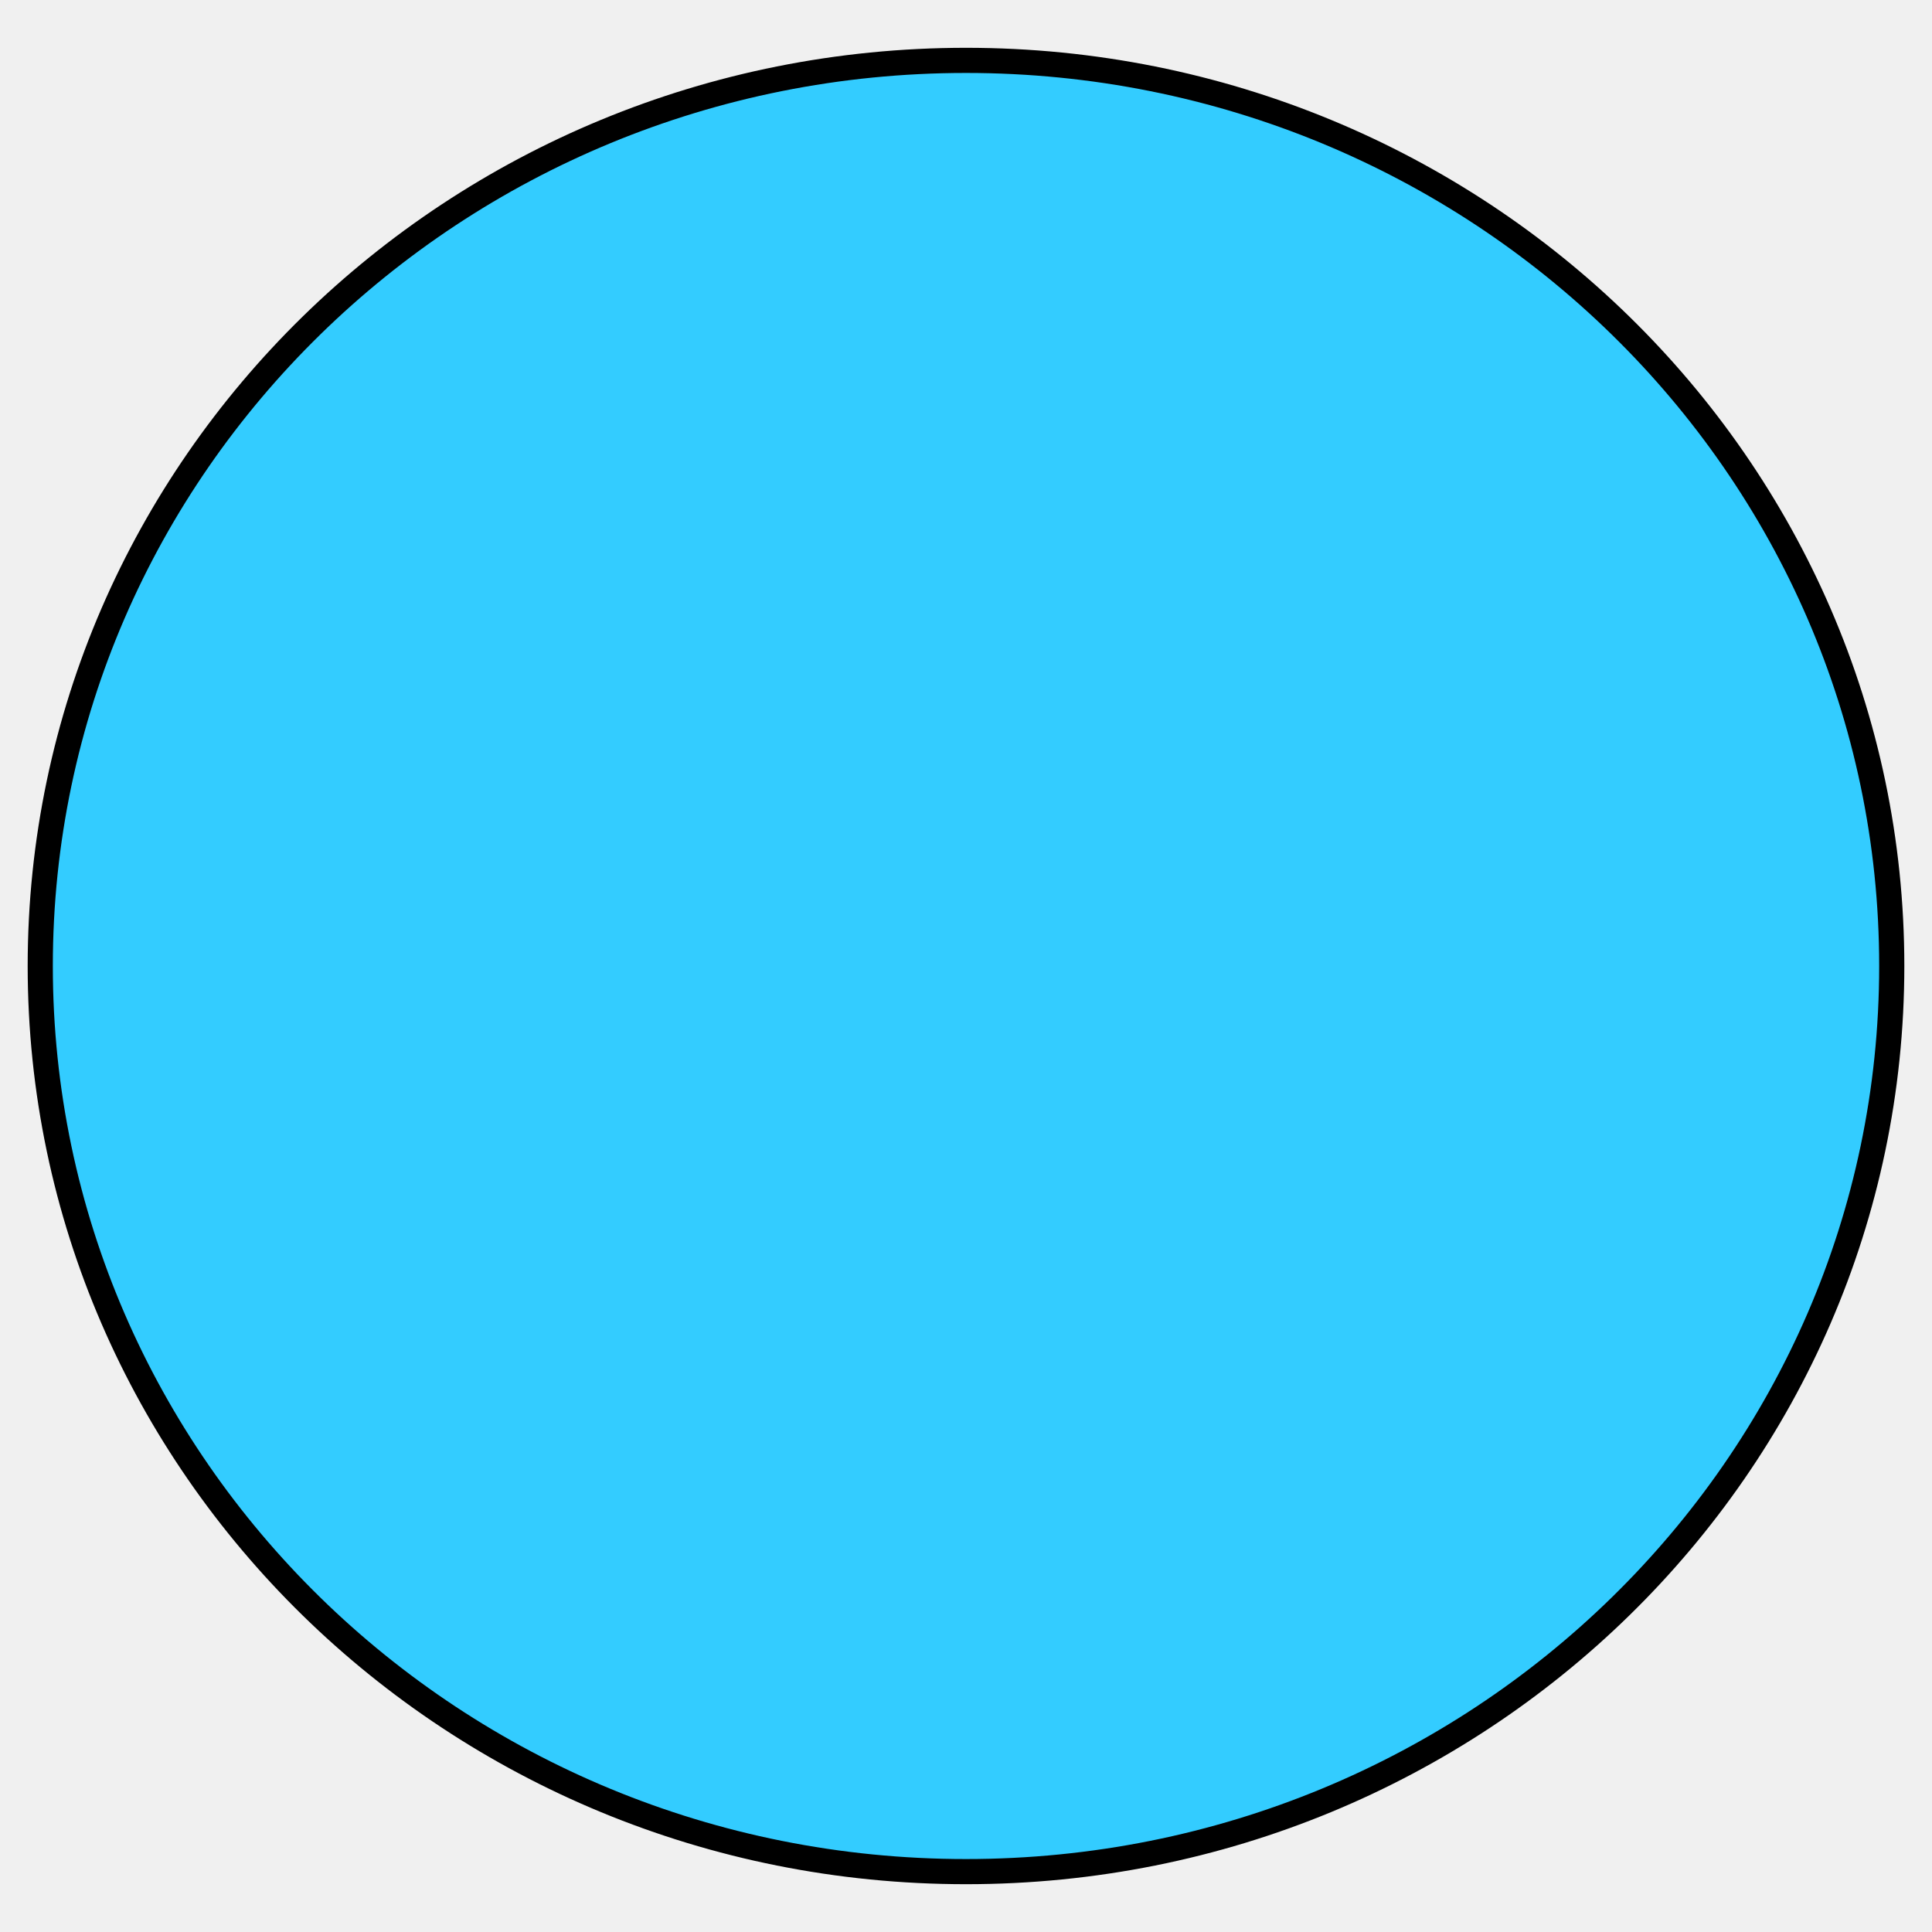
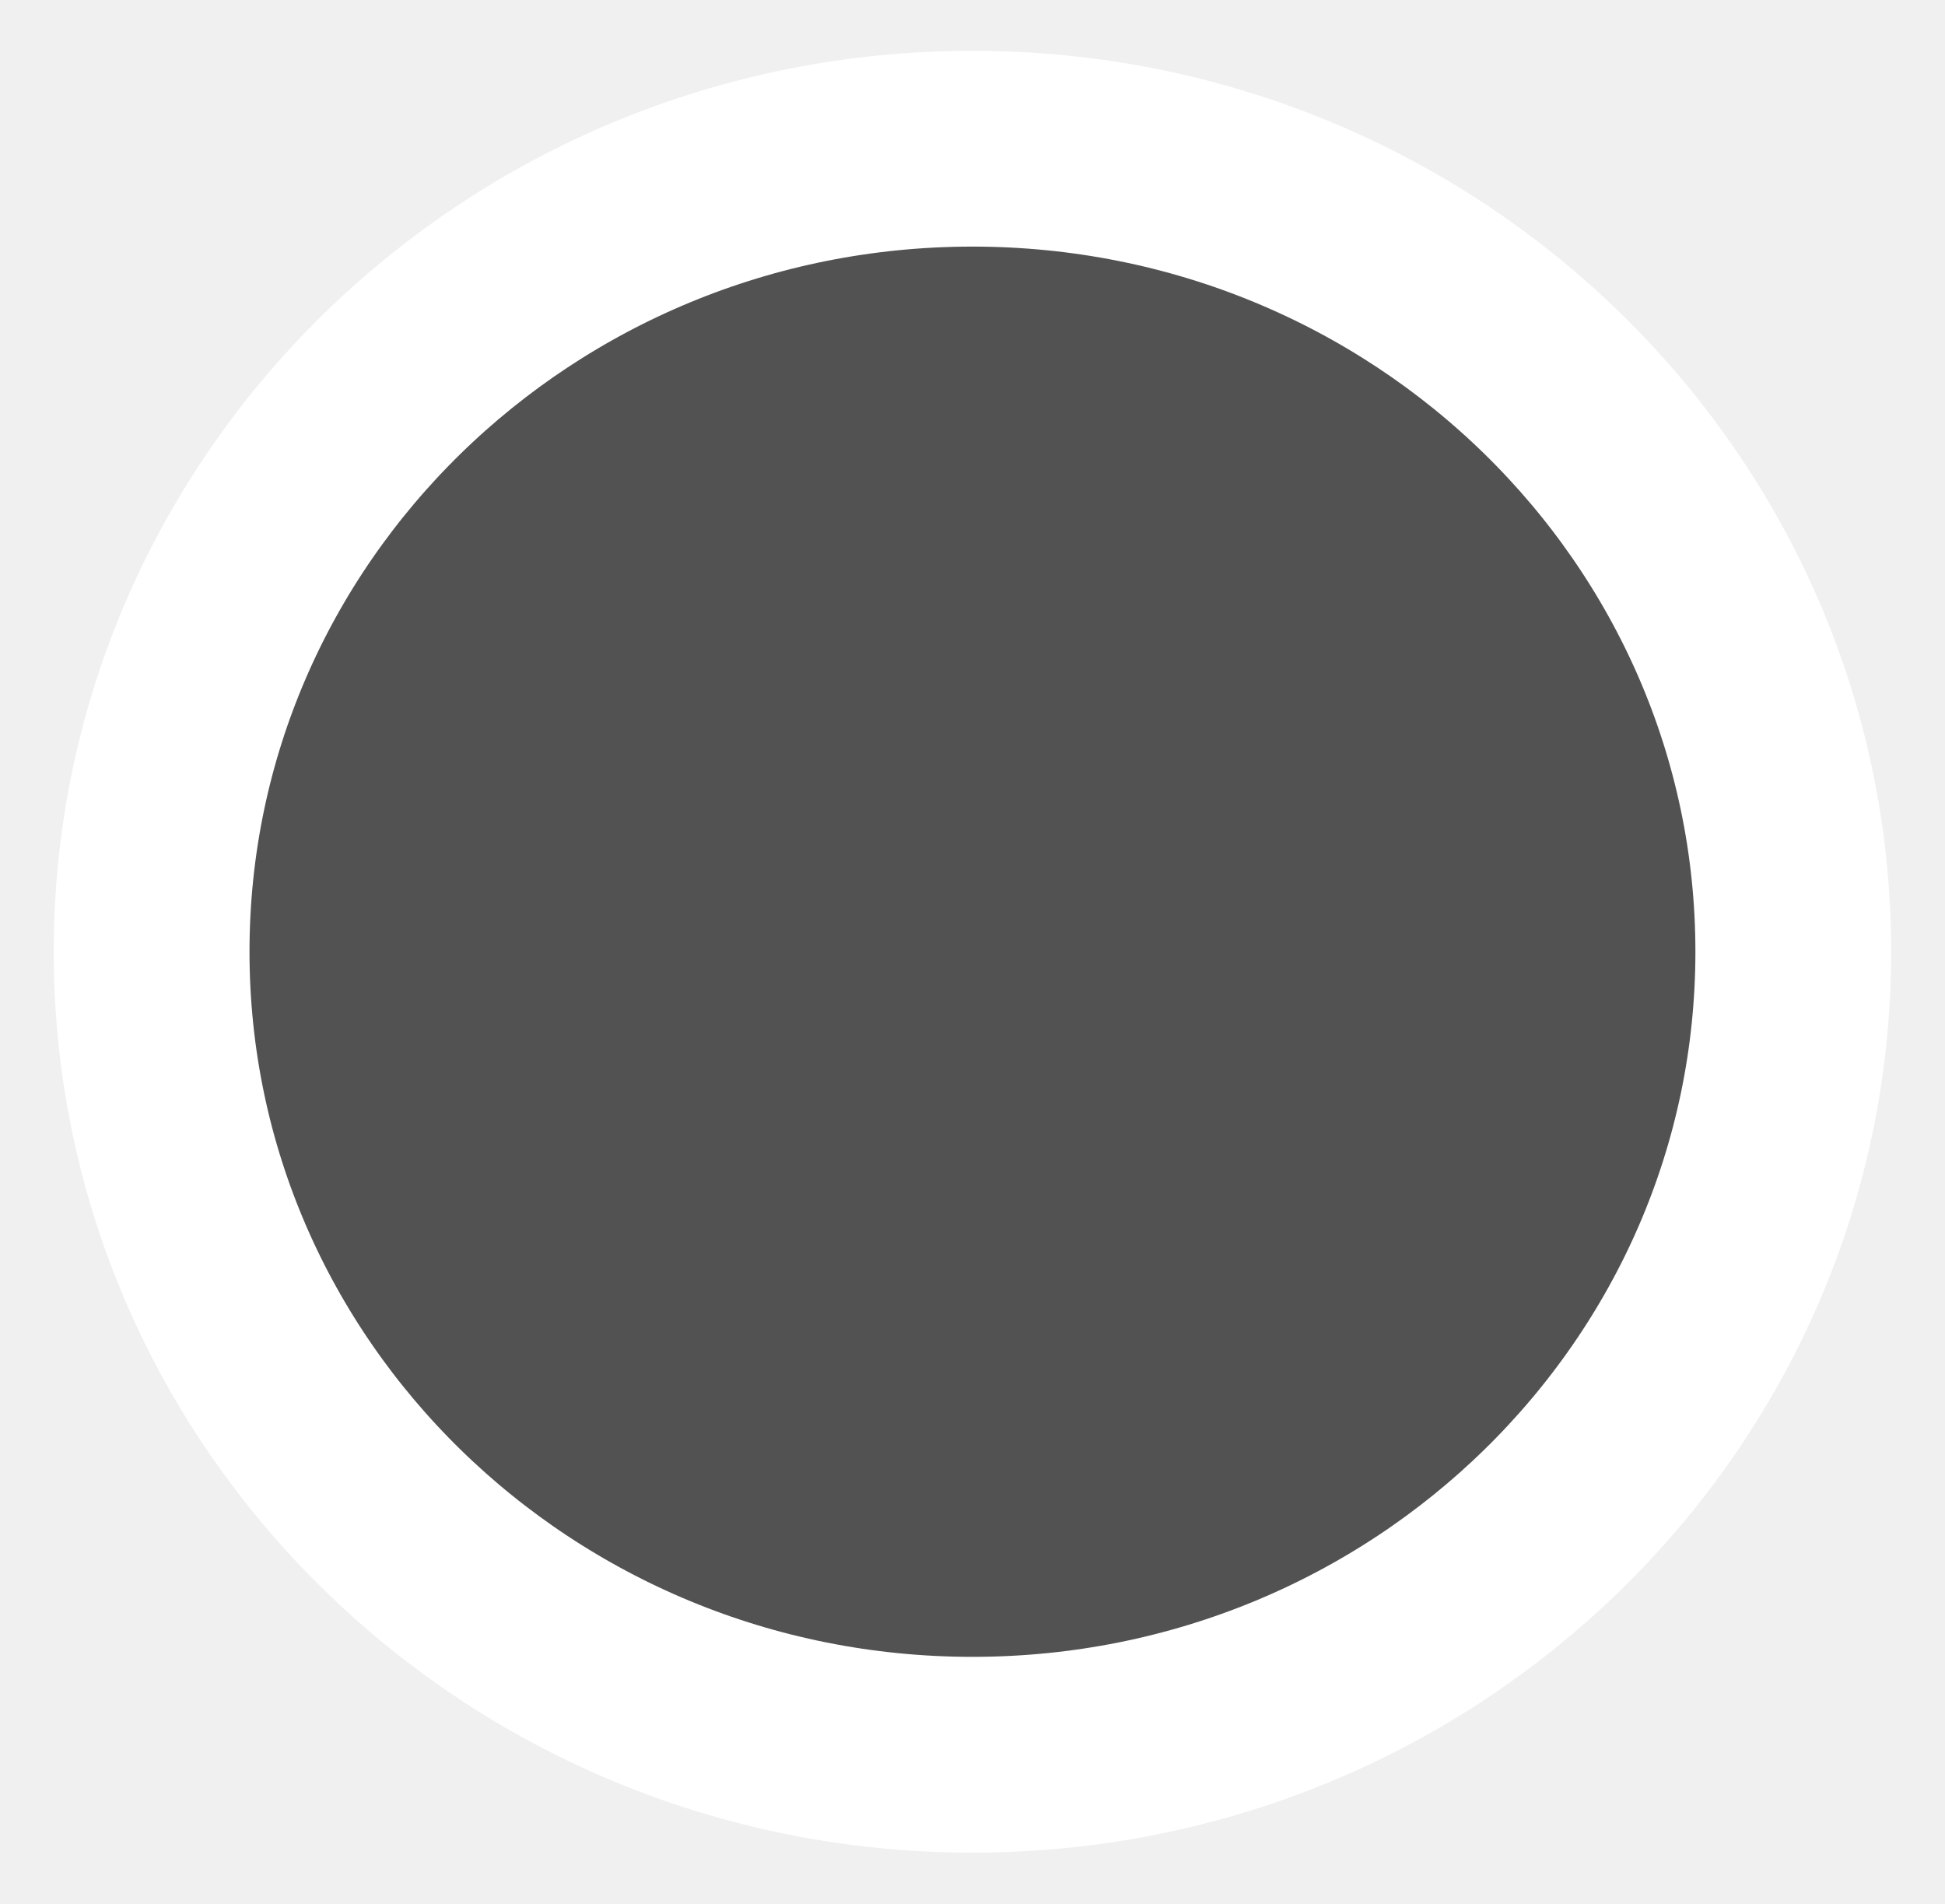
- <svg xmlns="http://www.w3.org/2000/svg" version="1.1" id="Layer_1" x="0px" y="0px" height="20px" width="20px" viewBox="-417.4 432.9 19.2 18.8" style="enable-background:new -417.4 432.9 19.2 18.8;" xml:space="preserve">
-   <style type="text/css">
- 	.st0{fill:#33CCFF;stroke:#000000;stroke-width:0.25;stroke-miterlimit:10;}
- </style>
-   <ellipse class="st0" cx="-407.8" cy="442.3" rx="9.2" ry="9" />
+ <svg xmlns="http://www.w3.org/2000/svg" version="1.1" id="Layer_1" x="0px" y="0px" width="19.871px" height="19.444px" viewBox="-417.562 432.956 19.871 19.444" enable-background="new -417.562 432.956 19.871 19.444" xml:space="preserve">
+   <ellipse fill="#525252" stroke="#FFFFFF" stroke-width="2" stroke-miterlimit="10" cx="-407.627" cy="442.678" rx="8.386" ry="8.203" />
</svg>
